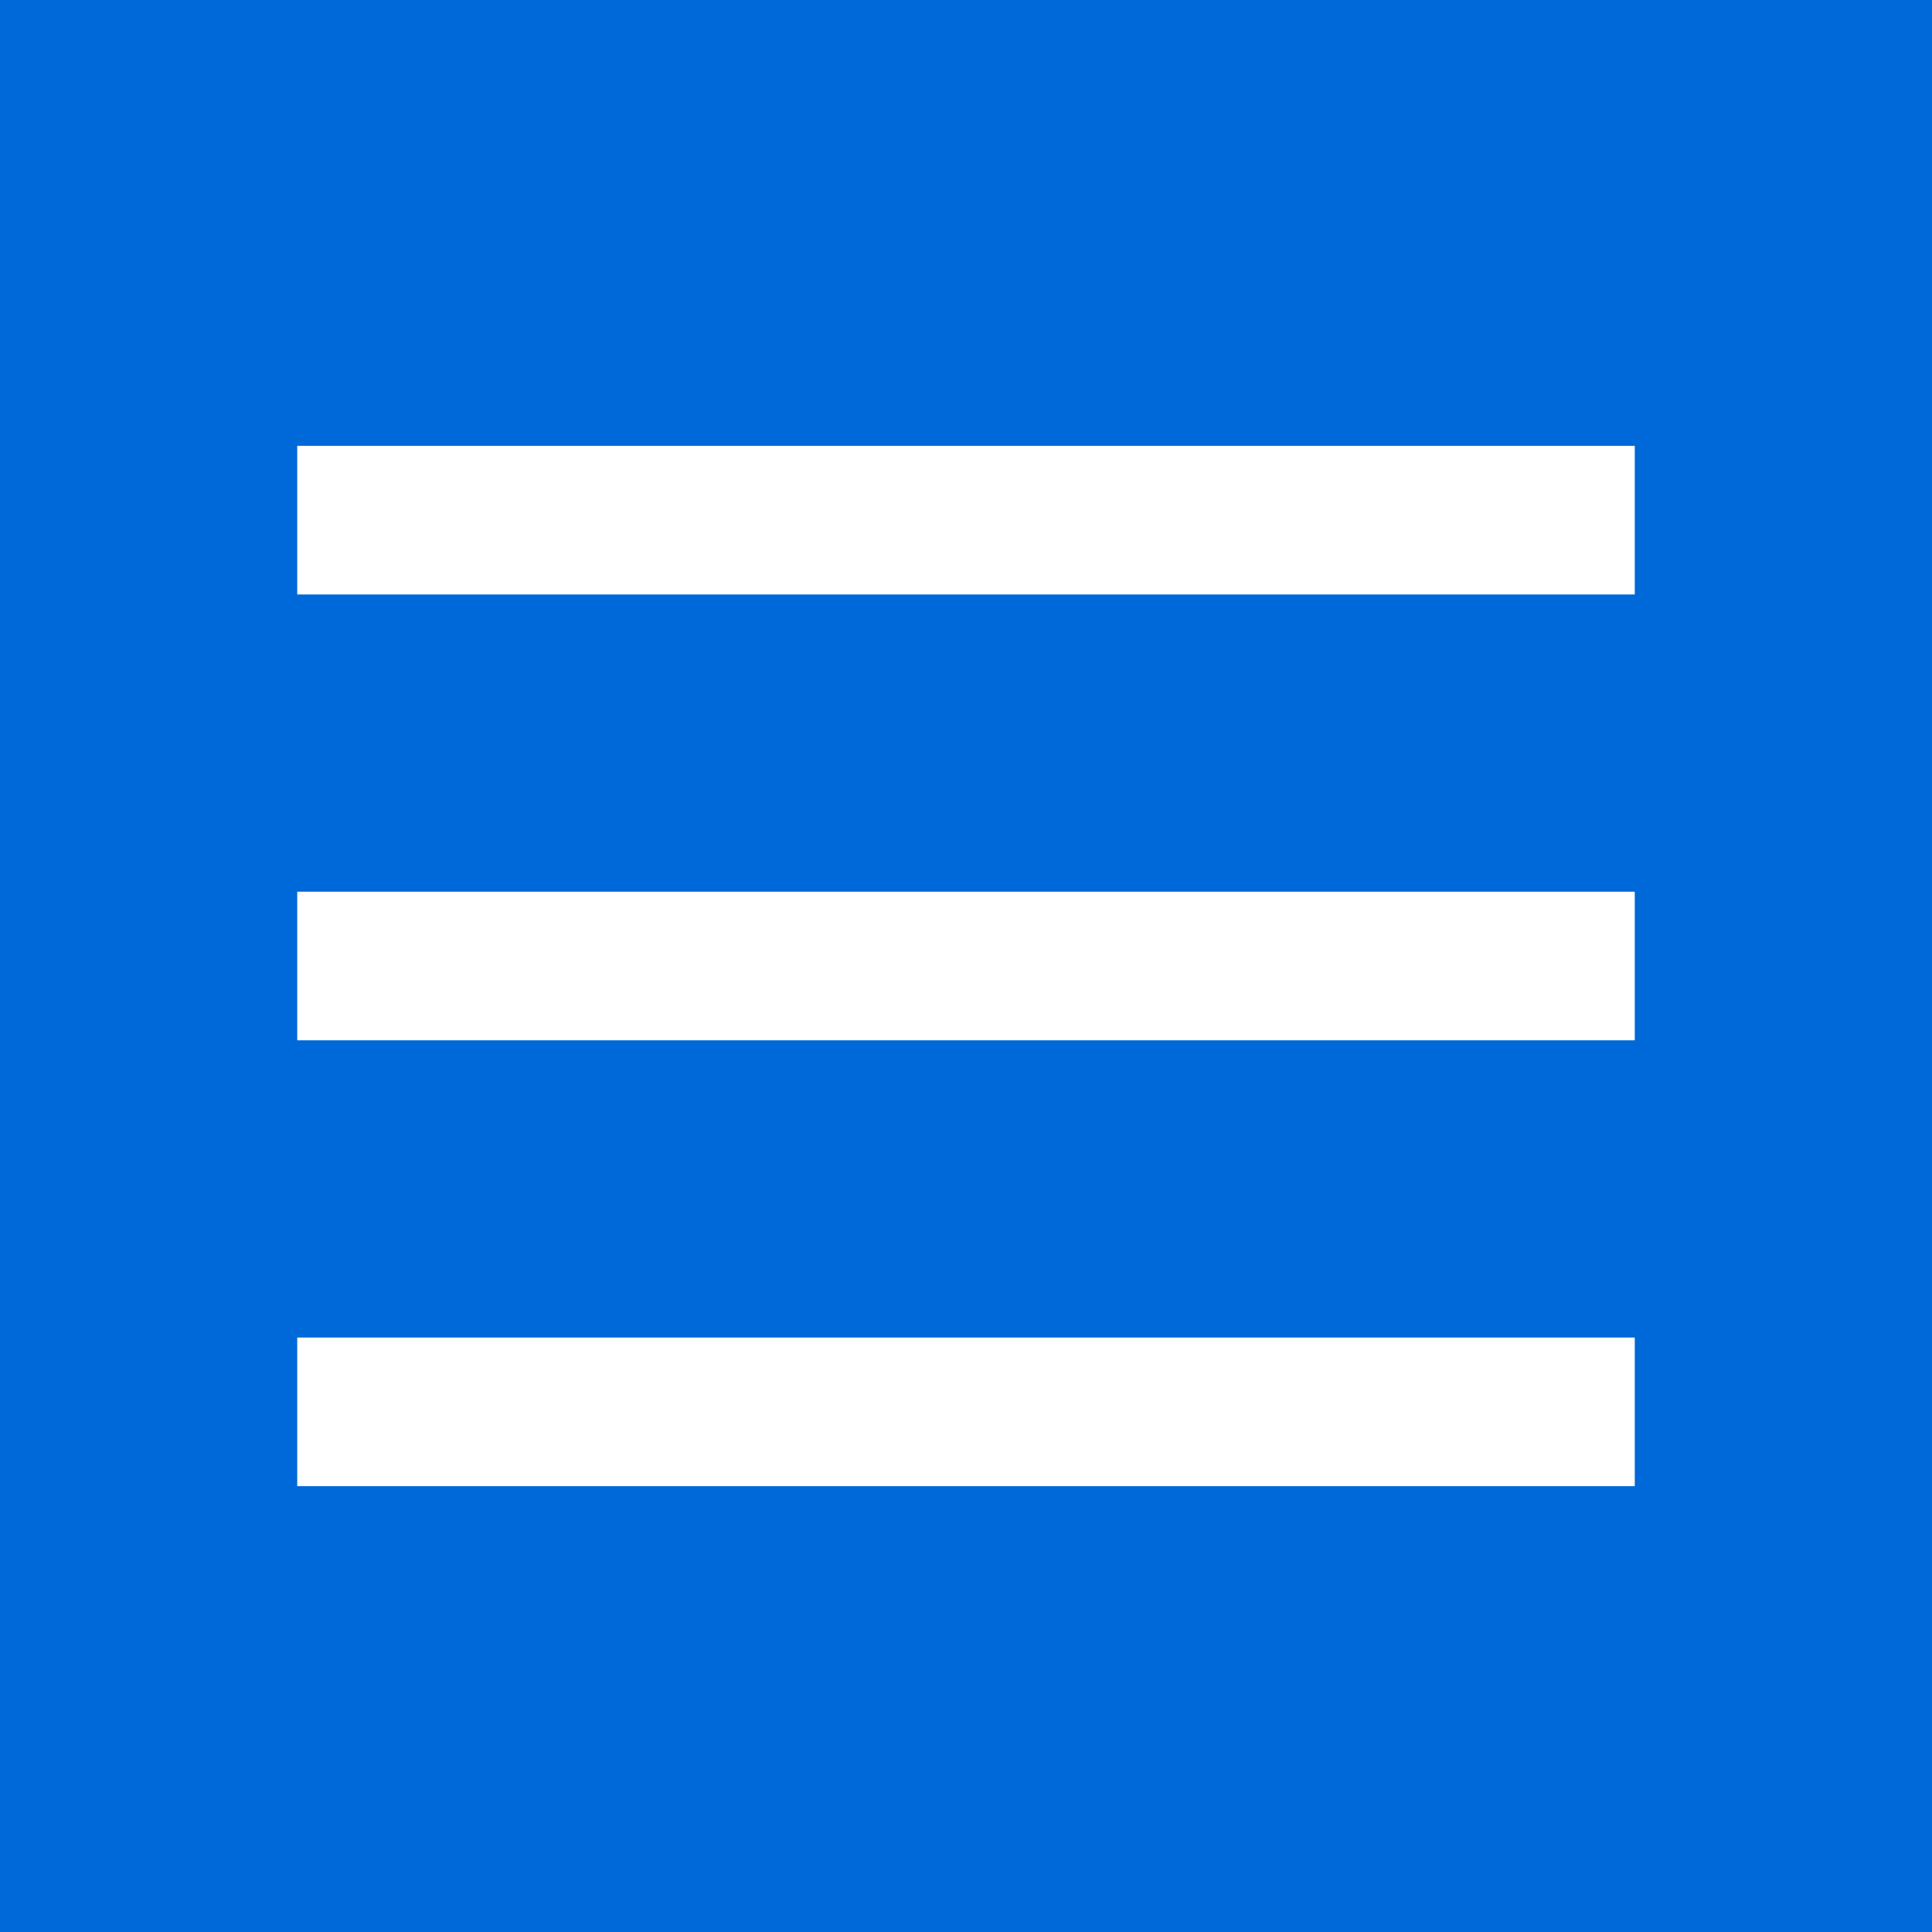
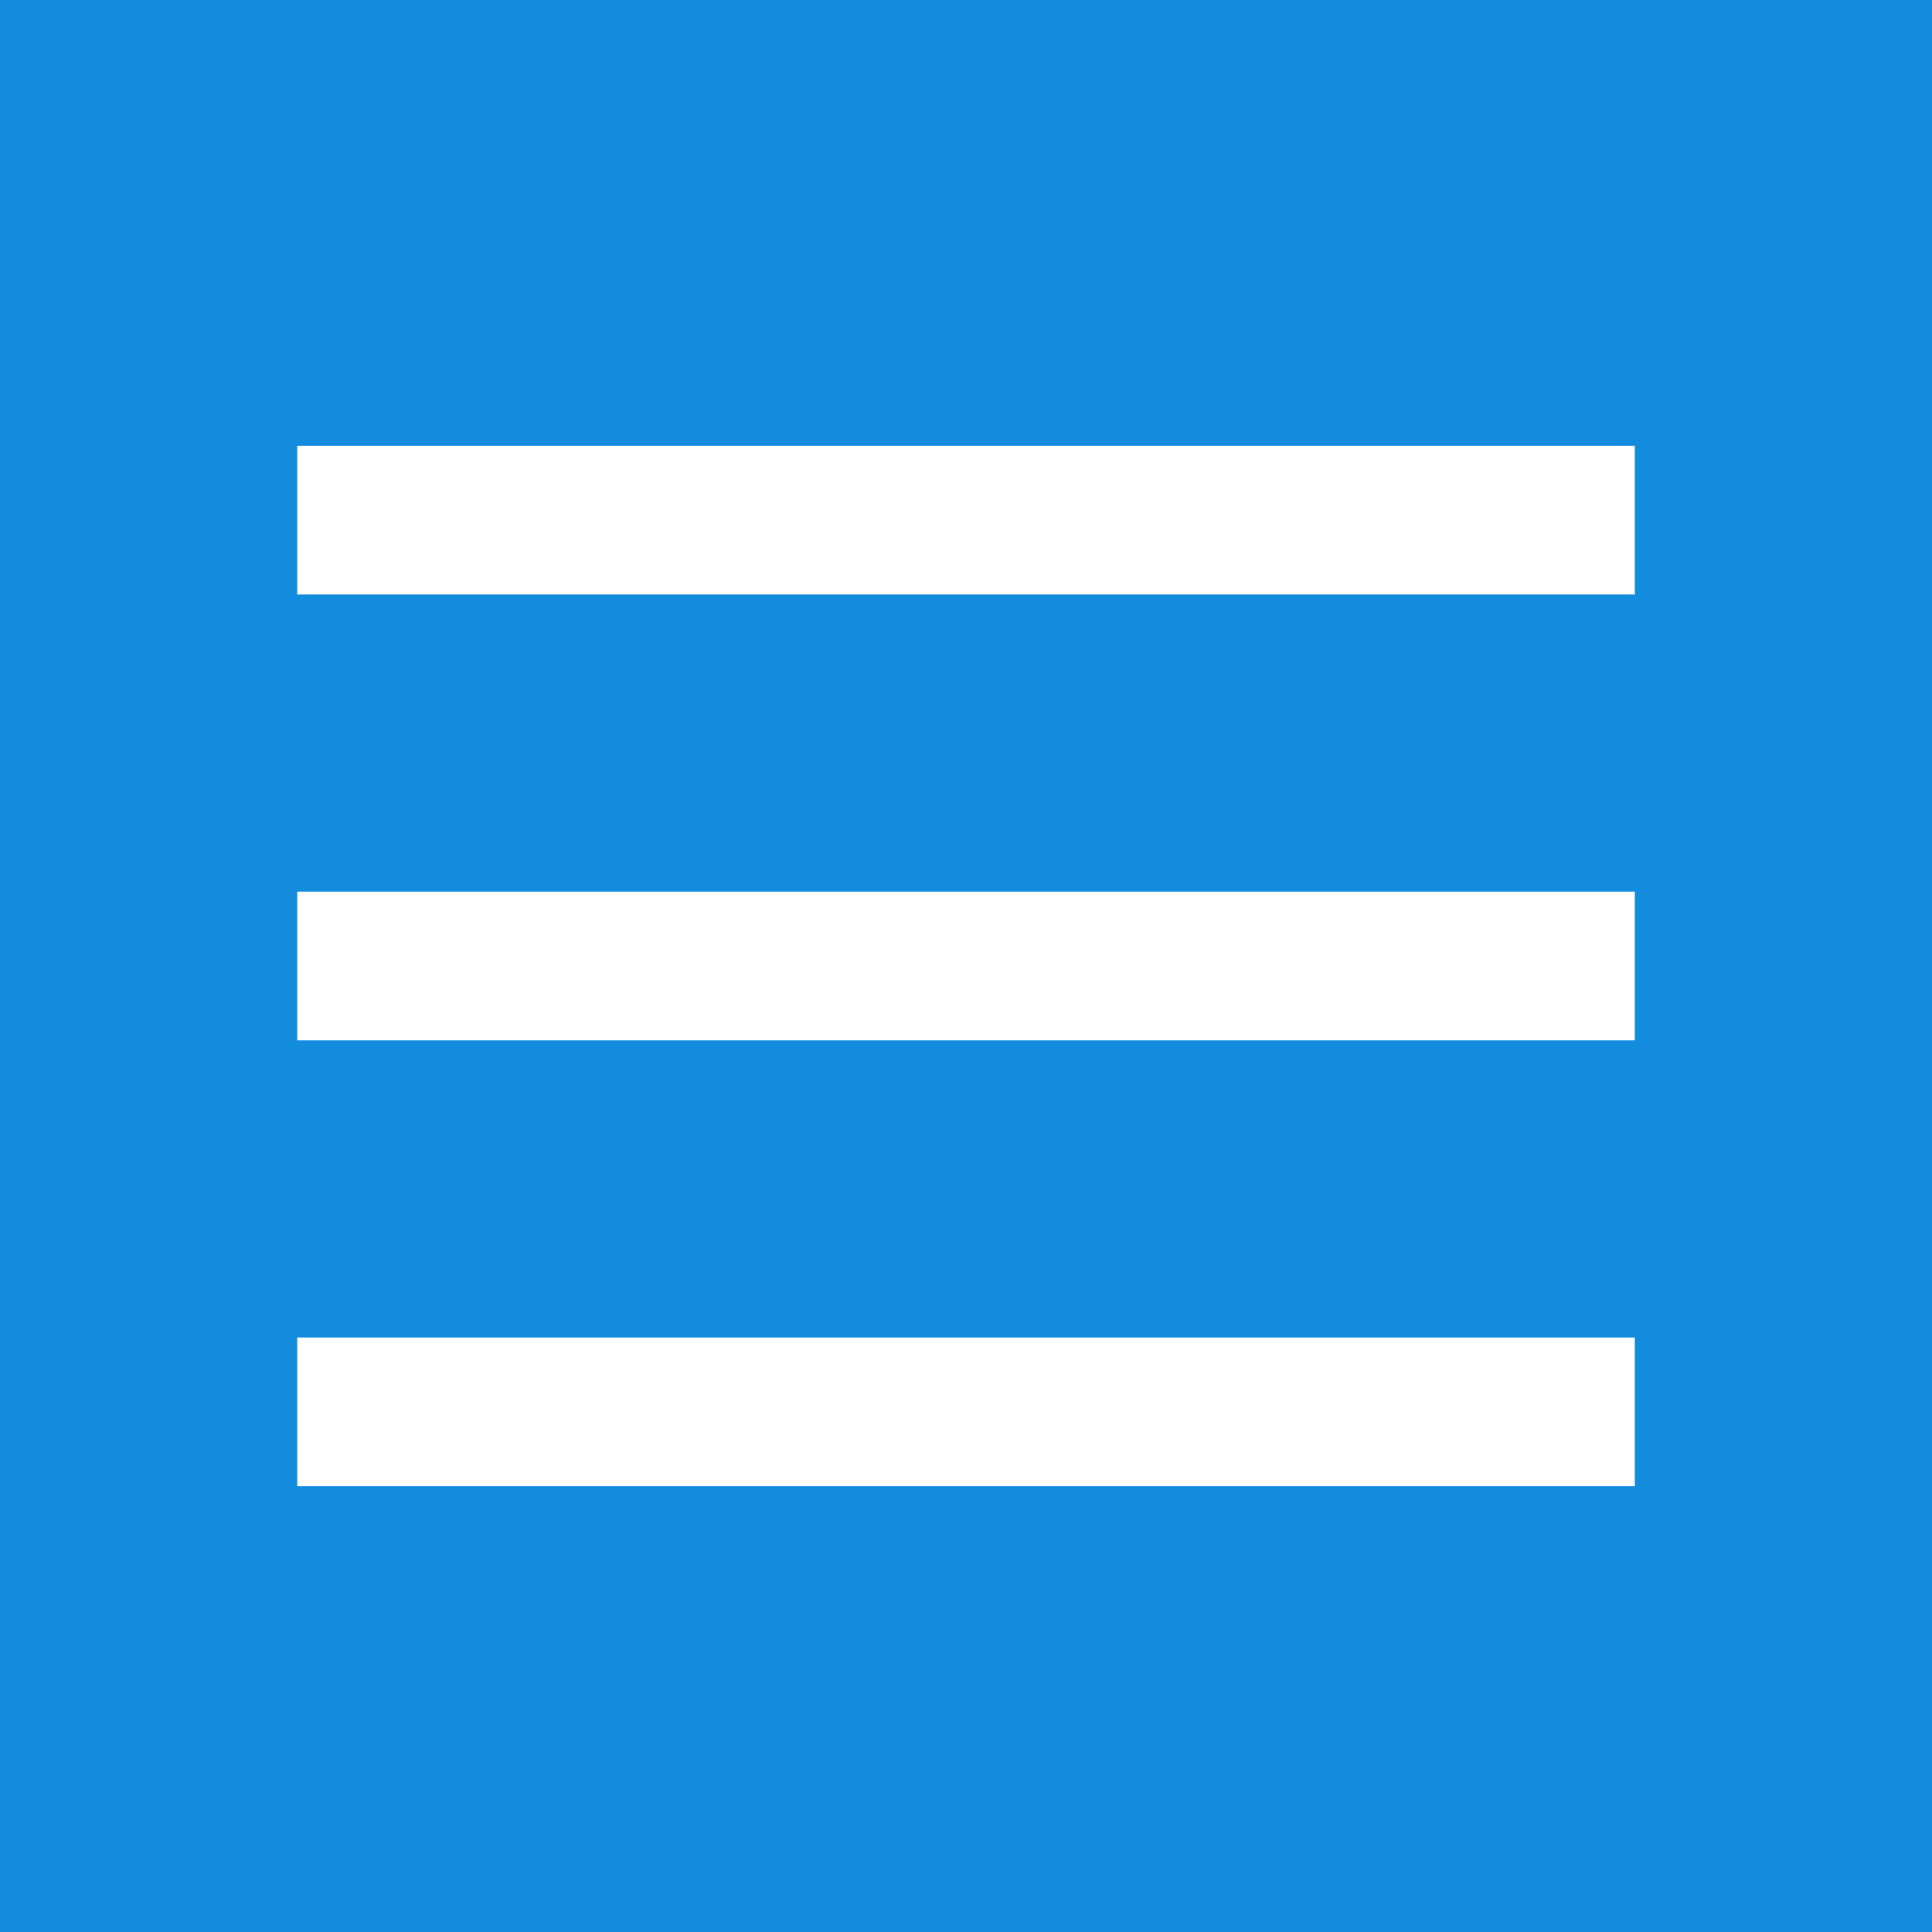
- <svg xmlns="http://www.w3.org/2000/svg" width="13" height="13" viewBox="0 0 13 13" version="1.1">
-   <g id="Page-1" fill="none" fill-rule="evenodd">
+ <svg xmlns="http://www.w3.org/2000/svg" width="13px" height="13px" viewBox="0 0 13 13" version="1.1">
+   <defs />
+   <g id="Page-1" stroke="none" stroke-width="1" fill="none" fill-rule="evenodd">
    <g id="note_on">
-       <rect id="Rectangle-40" fill="#0069d9" width="13" height="13" />
-       <path d="M2.818,4 L10.182,4 L11,4 L11,3 L10.182,3 L2.818,3 L2,3 L2,4 L2.818,4 L2.818,4 Z" id="Shape" fill="#ffffff" />
-       <path d="M2.818,7 L10.182,7 L11,7 L11,6 L10.182,6 L2.818,6 L2,6 L2,7 L2.818,7 L2.818,7 Z" id="Shape-Copy" fill="#ffffff" />
-       <path d="M2.818,10 L10.182,10 L11,10 L11,9 L10.182,9 L2.818,9 L2,9 L2,10 L2.818,10 L2.818,10 Z" id="Shape-Copy-2" fill="#ffffff" />
+       <rect id="Rectangle-40" fill="#138CDE" x="0" y="0" width="13" height="13" />
+       <path d="M2.818,4 L10.182,4 L11,4 L11,3 L10.182,3 L2.818,3 L2,3 L2,4 L2.818,4 L2.818,4 Z" id="Shape" fill="#FFFFFF" />
+       <path d="M2.818,7 L10.182,7 L11,7 L11,6 L10.182,6 L2.818,6 L2,6 L2,7 L2.818,7 L2.818,7 Z" id="Shape-Copy" fill="#FFFFFF" />
+       <path d="M2.818,10 L10.182,10 L11,10 L11,9 L10.182,9 L2.818,9 L2,9 L2,10 L2.818,10 L2.818,10 Z" id="Shape-Copy-2" fill="#FFFFFF" />
    </g>
  </g>
</svg>
